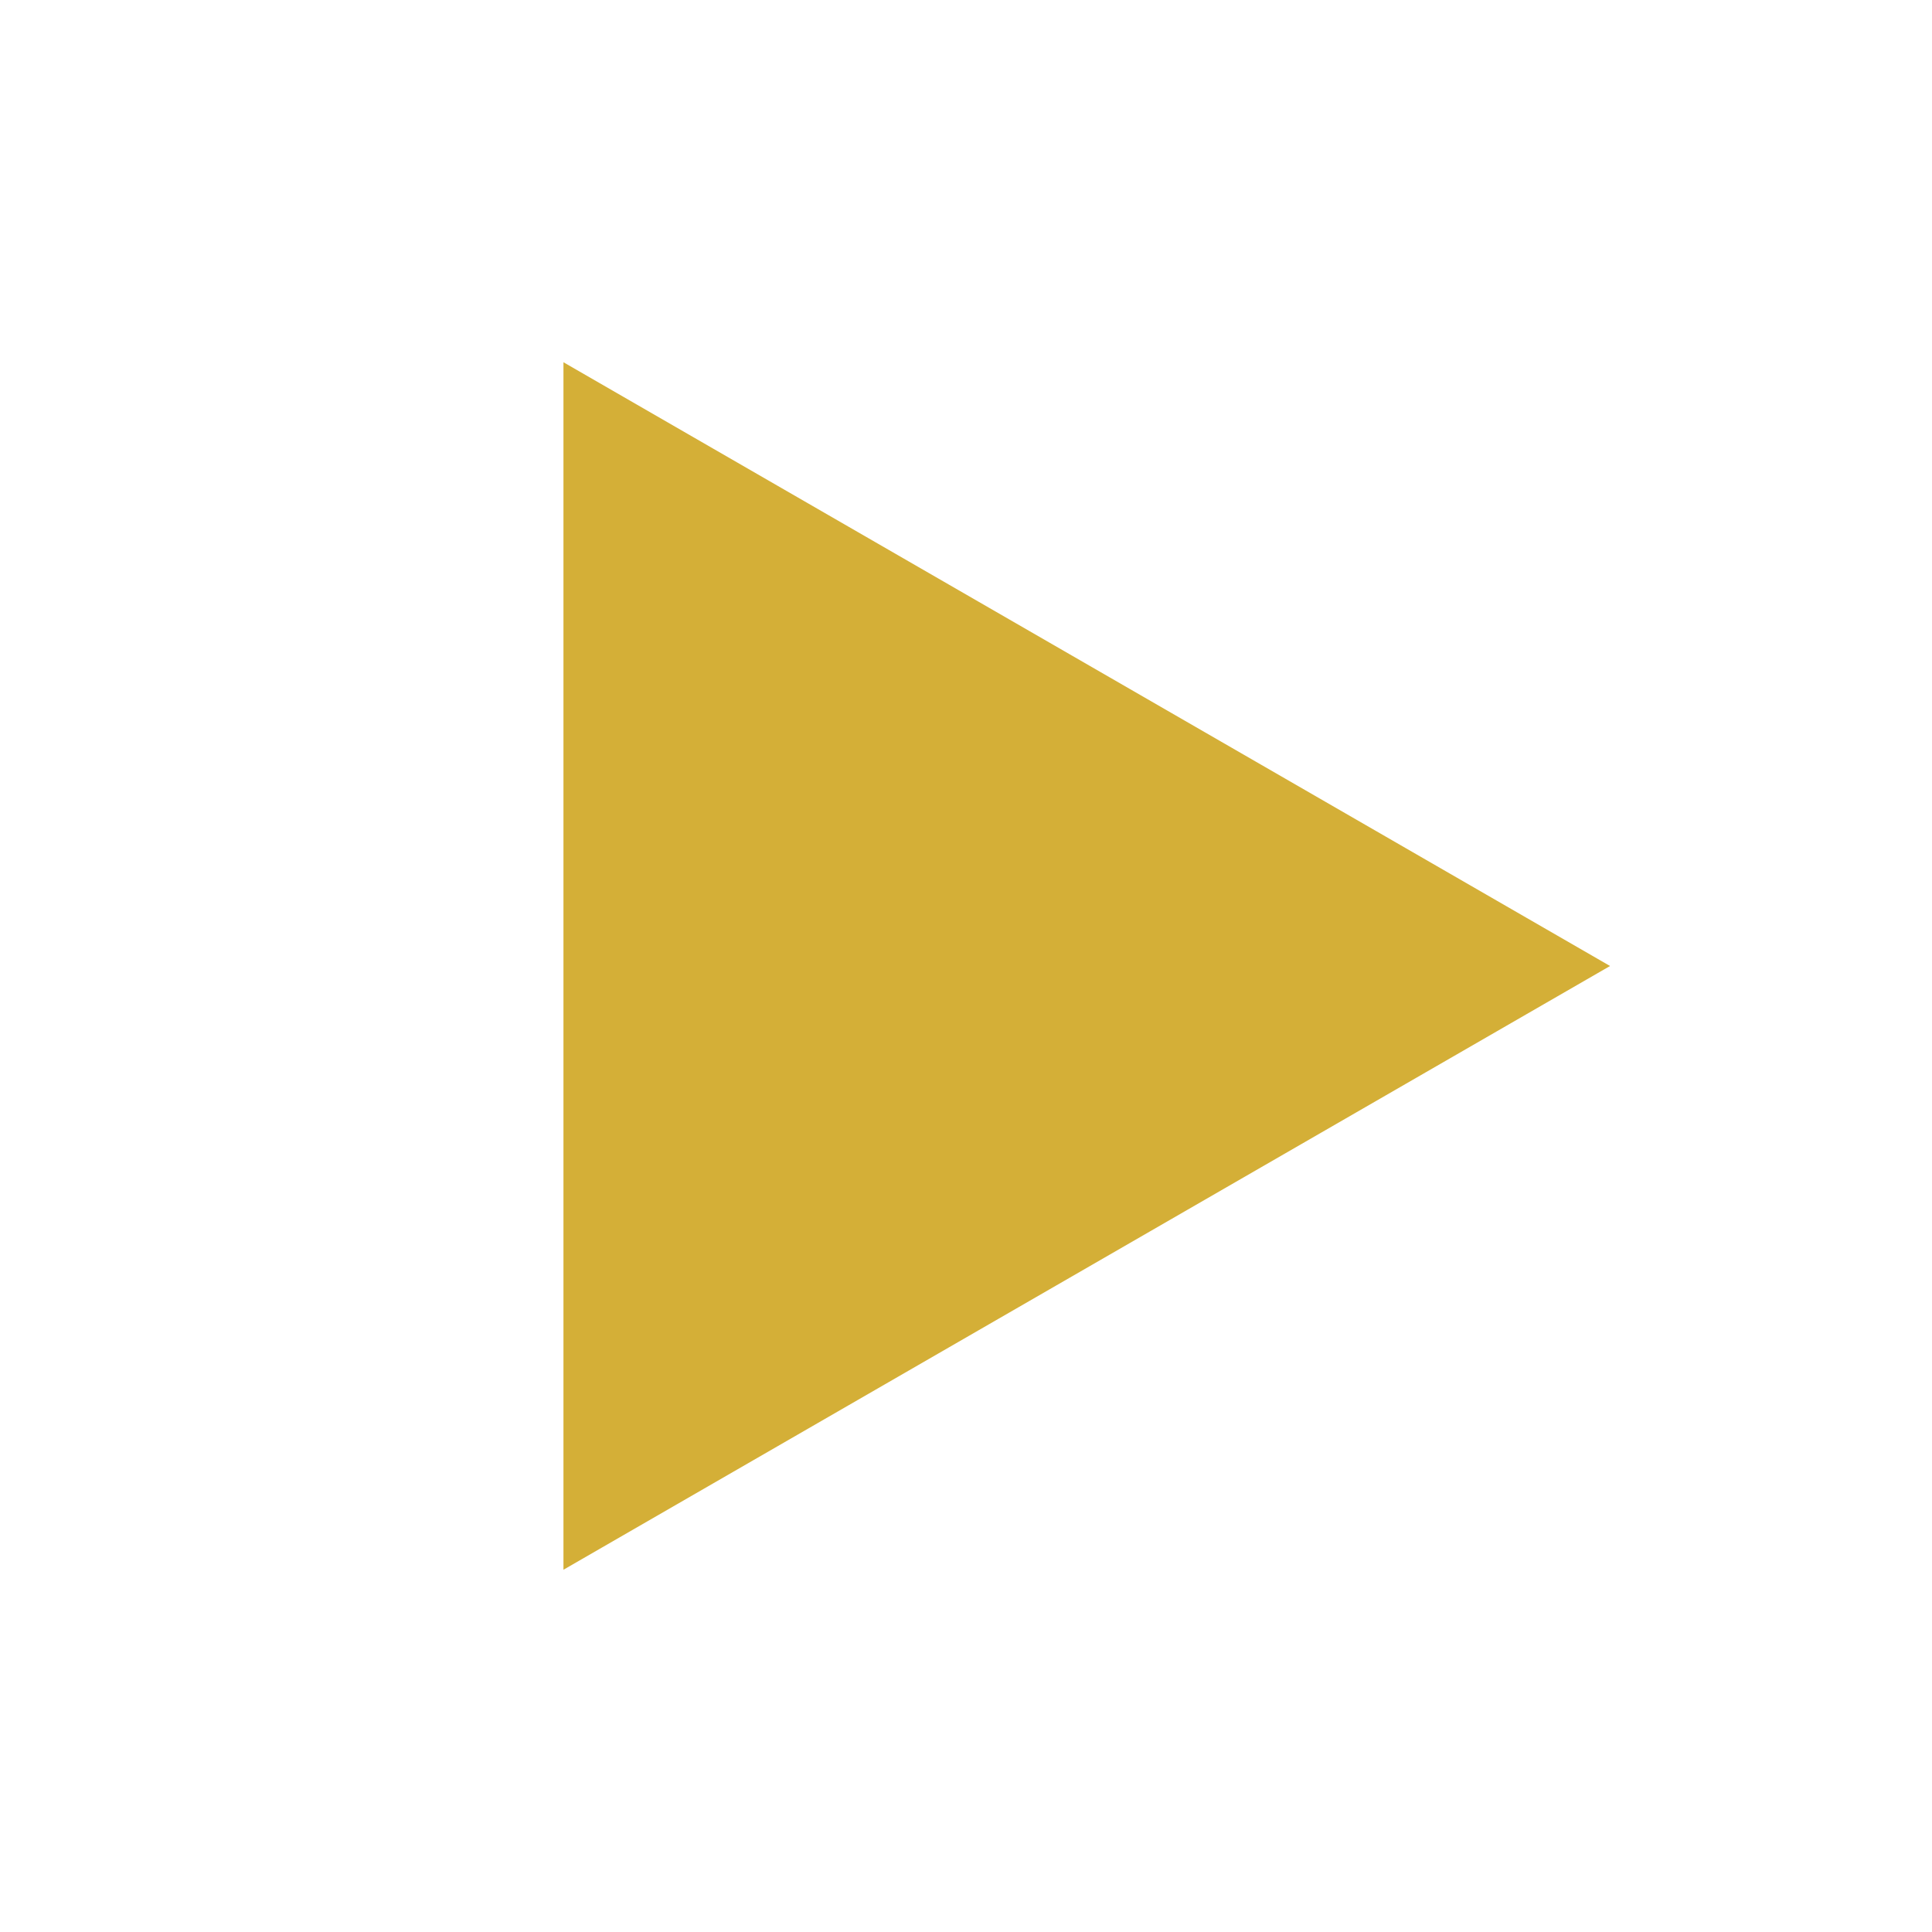
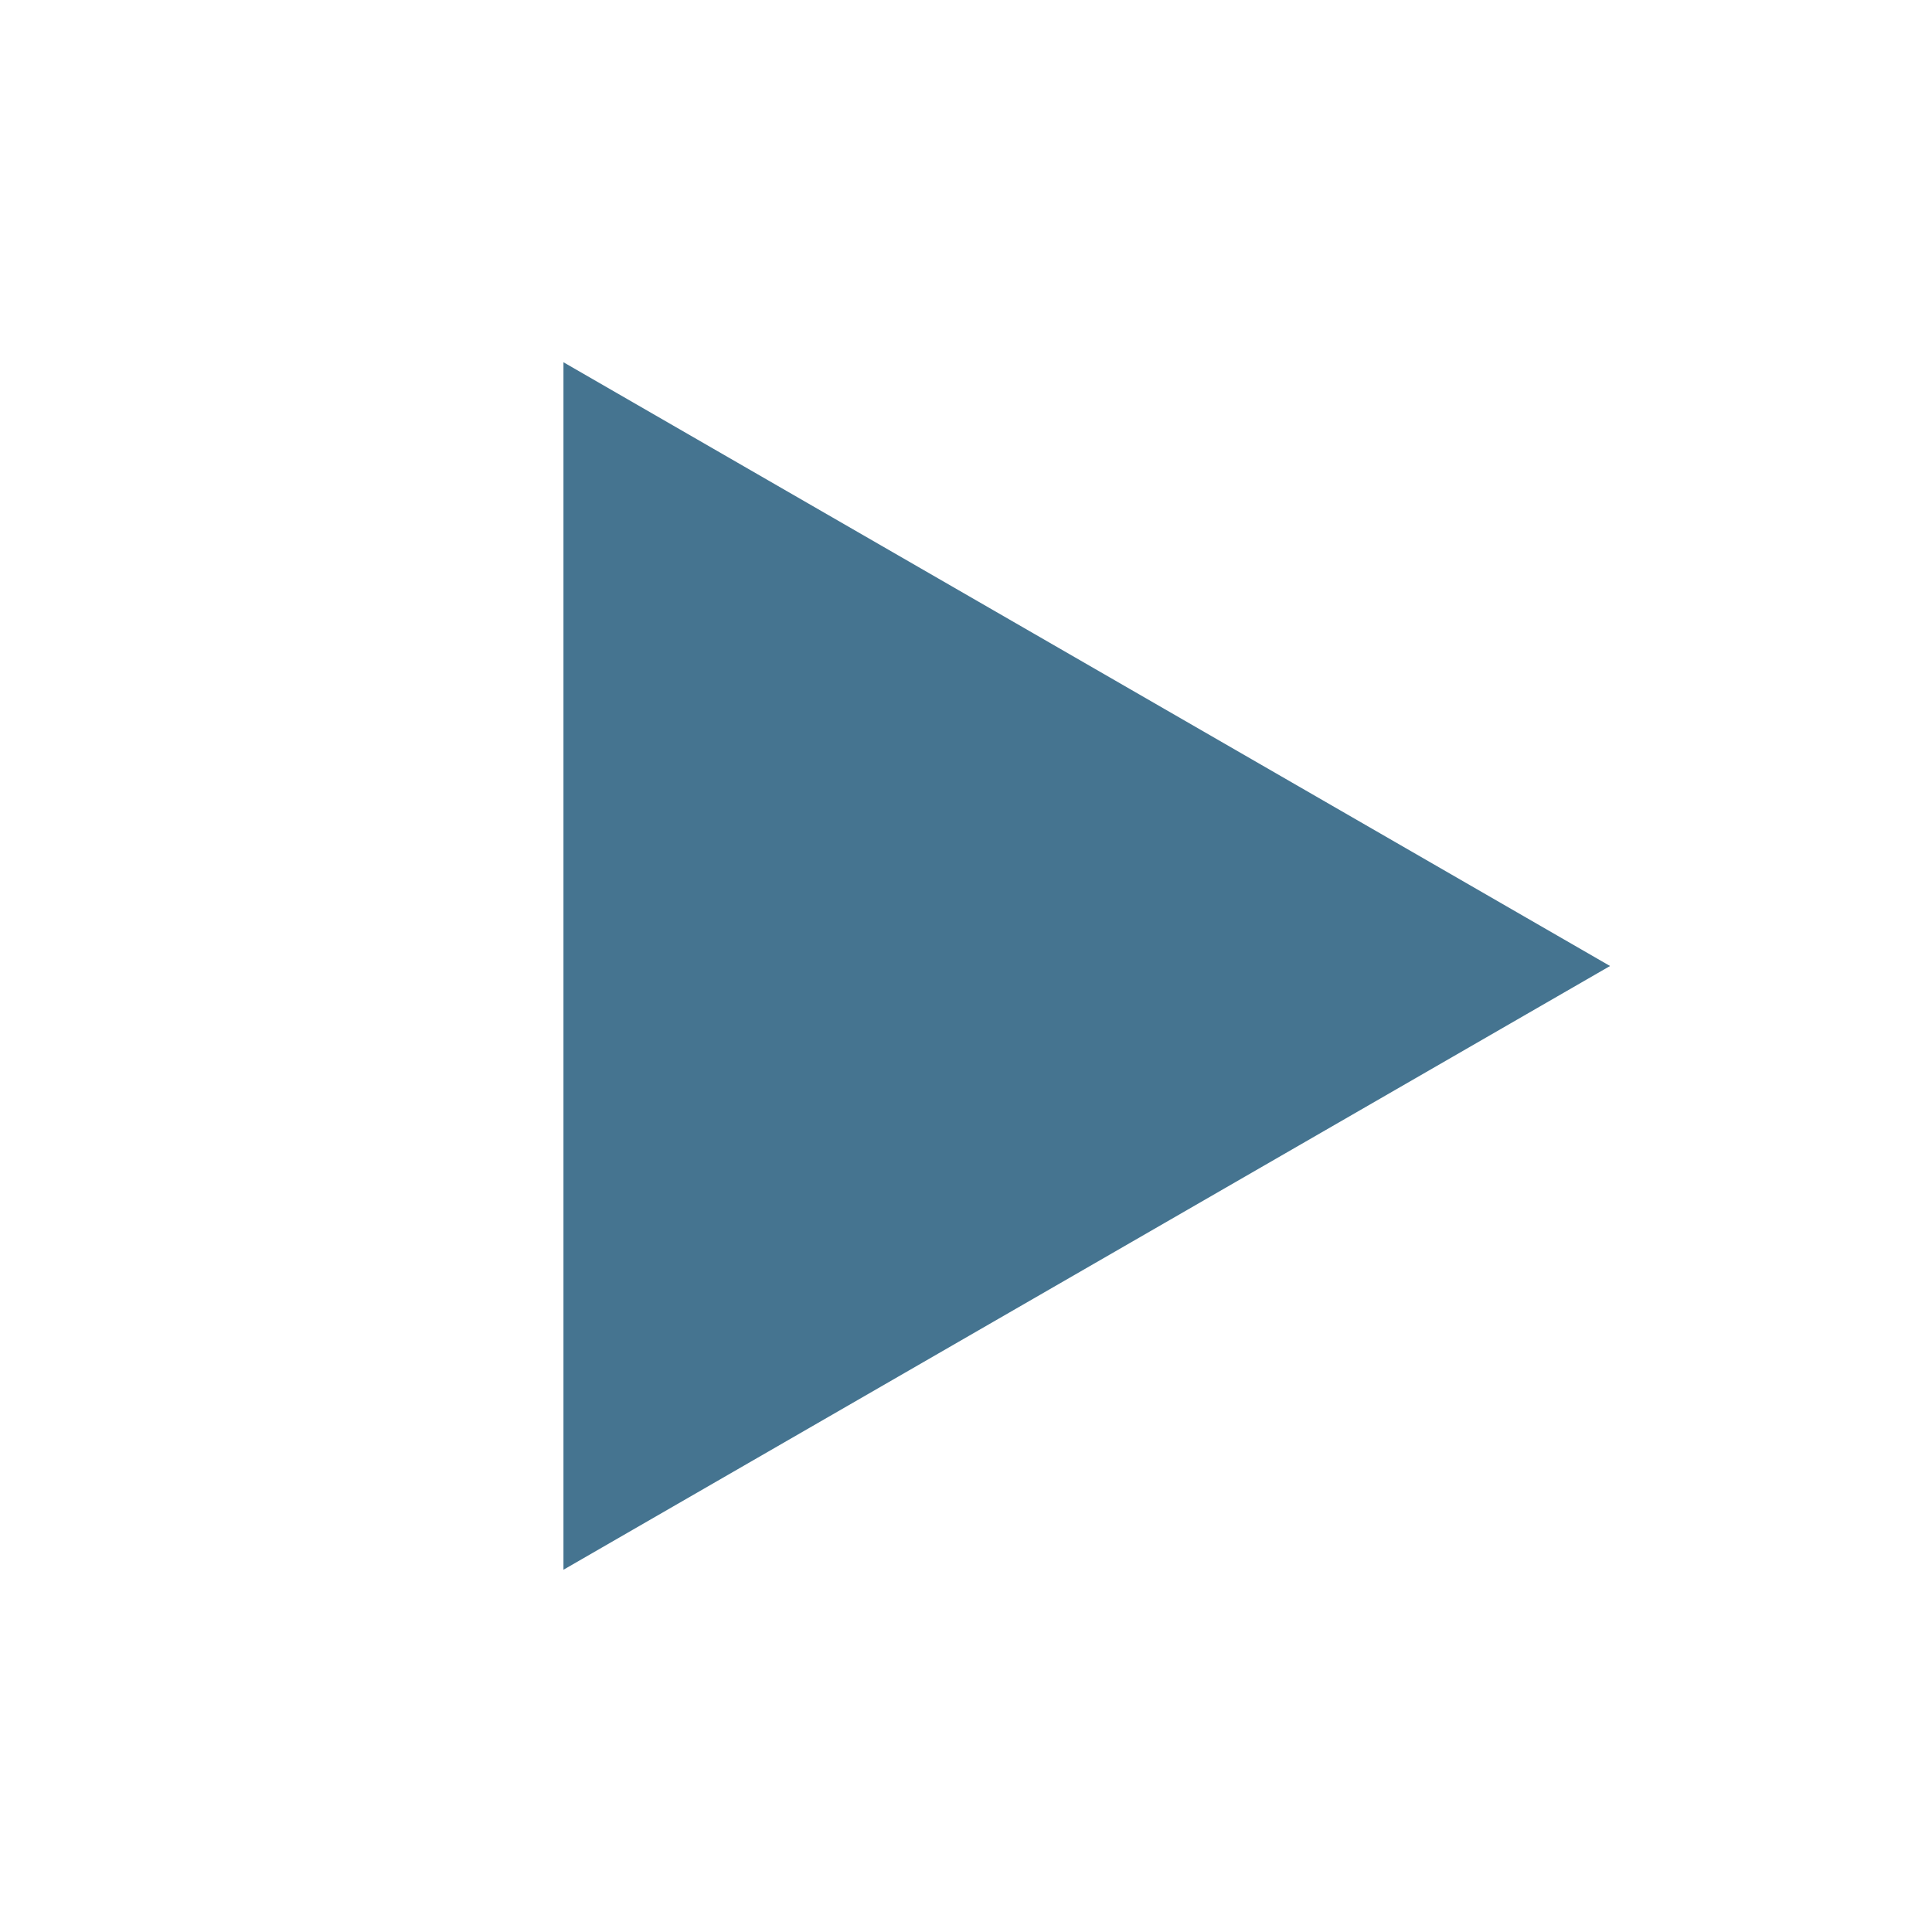
<svg xmlns="http://www.w3.org/2000/svg" preserveAspectRatio="none" overflow="visible" style="display: block;" width="14" height="14" viewBox="0 0 14 14" fill="none">
  <g id="Play">
-     <path id="Vector" d="M4.083 2.625V11.375L11.667 7L4.083 2.625Z" fill="#D4AF37" />
+     <path id="Vector" d="M4.083 2.625V11.375L11.667 7L4.083 2.625Z" fill="#457490" />
  </g>
</svg>
